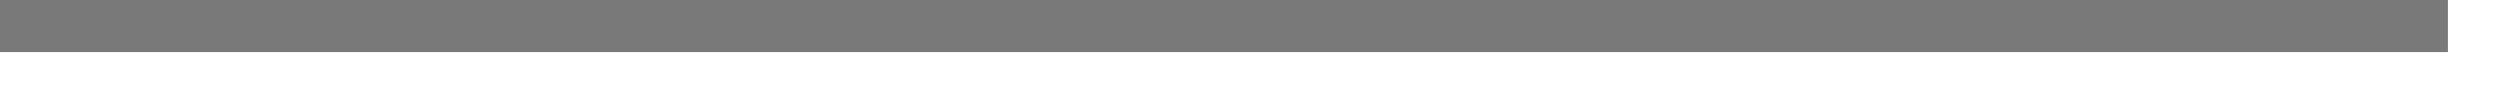
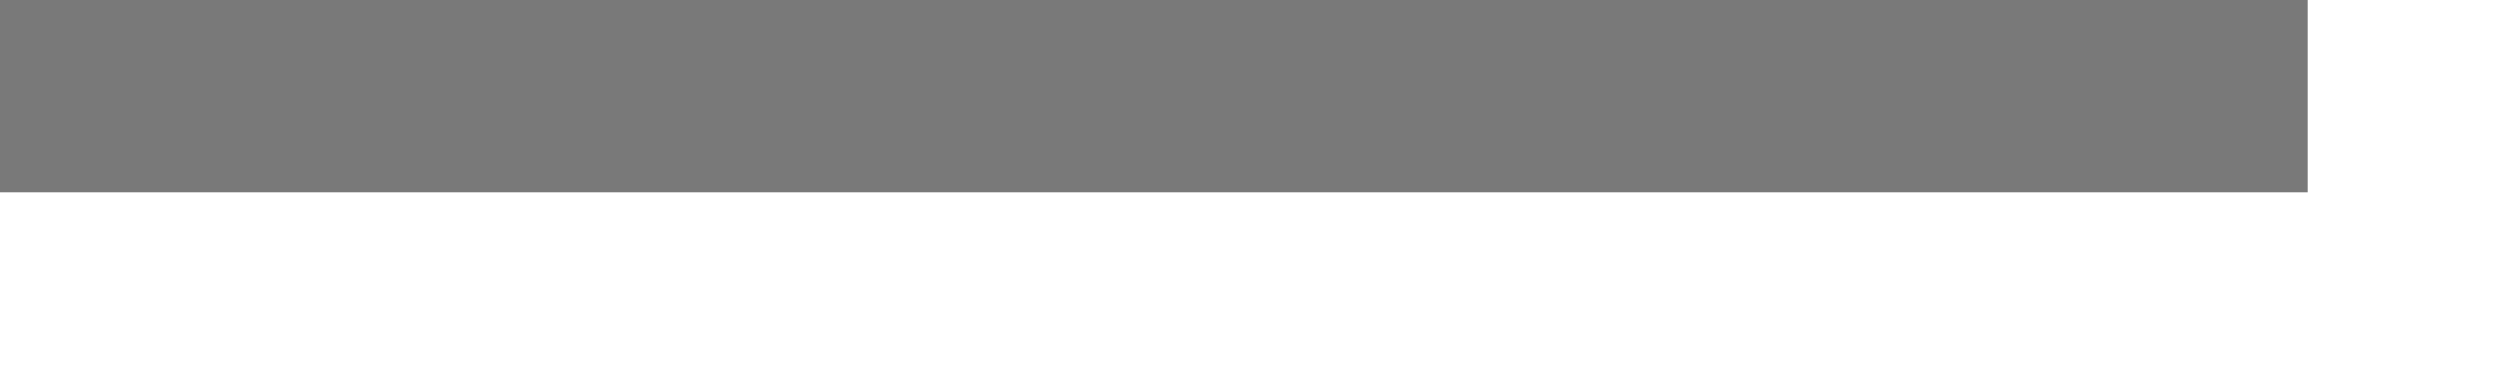
- <svg xmlns="http://www.w3.org/2000/svg" version="1.1" width="48px" height="2px">
-   <g transform="matrix(1 0 0 1 -382 -194 )">
-     <path d="M 382 194.5  L 429 194.5  " stroke-width="1" stroke="#797979" fill="none" />
+ <svg xmlns="http://www.w3.org/2000/svg" version="1.1" width="13px" height="2px">
+   <g transform="matrix(1 0 0 1 -545 -279 )">
+     <path d="M 545 279.5  L 557 279.5  " stroke-width="1" stroke="#797979" fill="none" />
  </g>
</svg>
